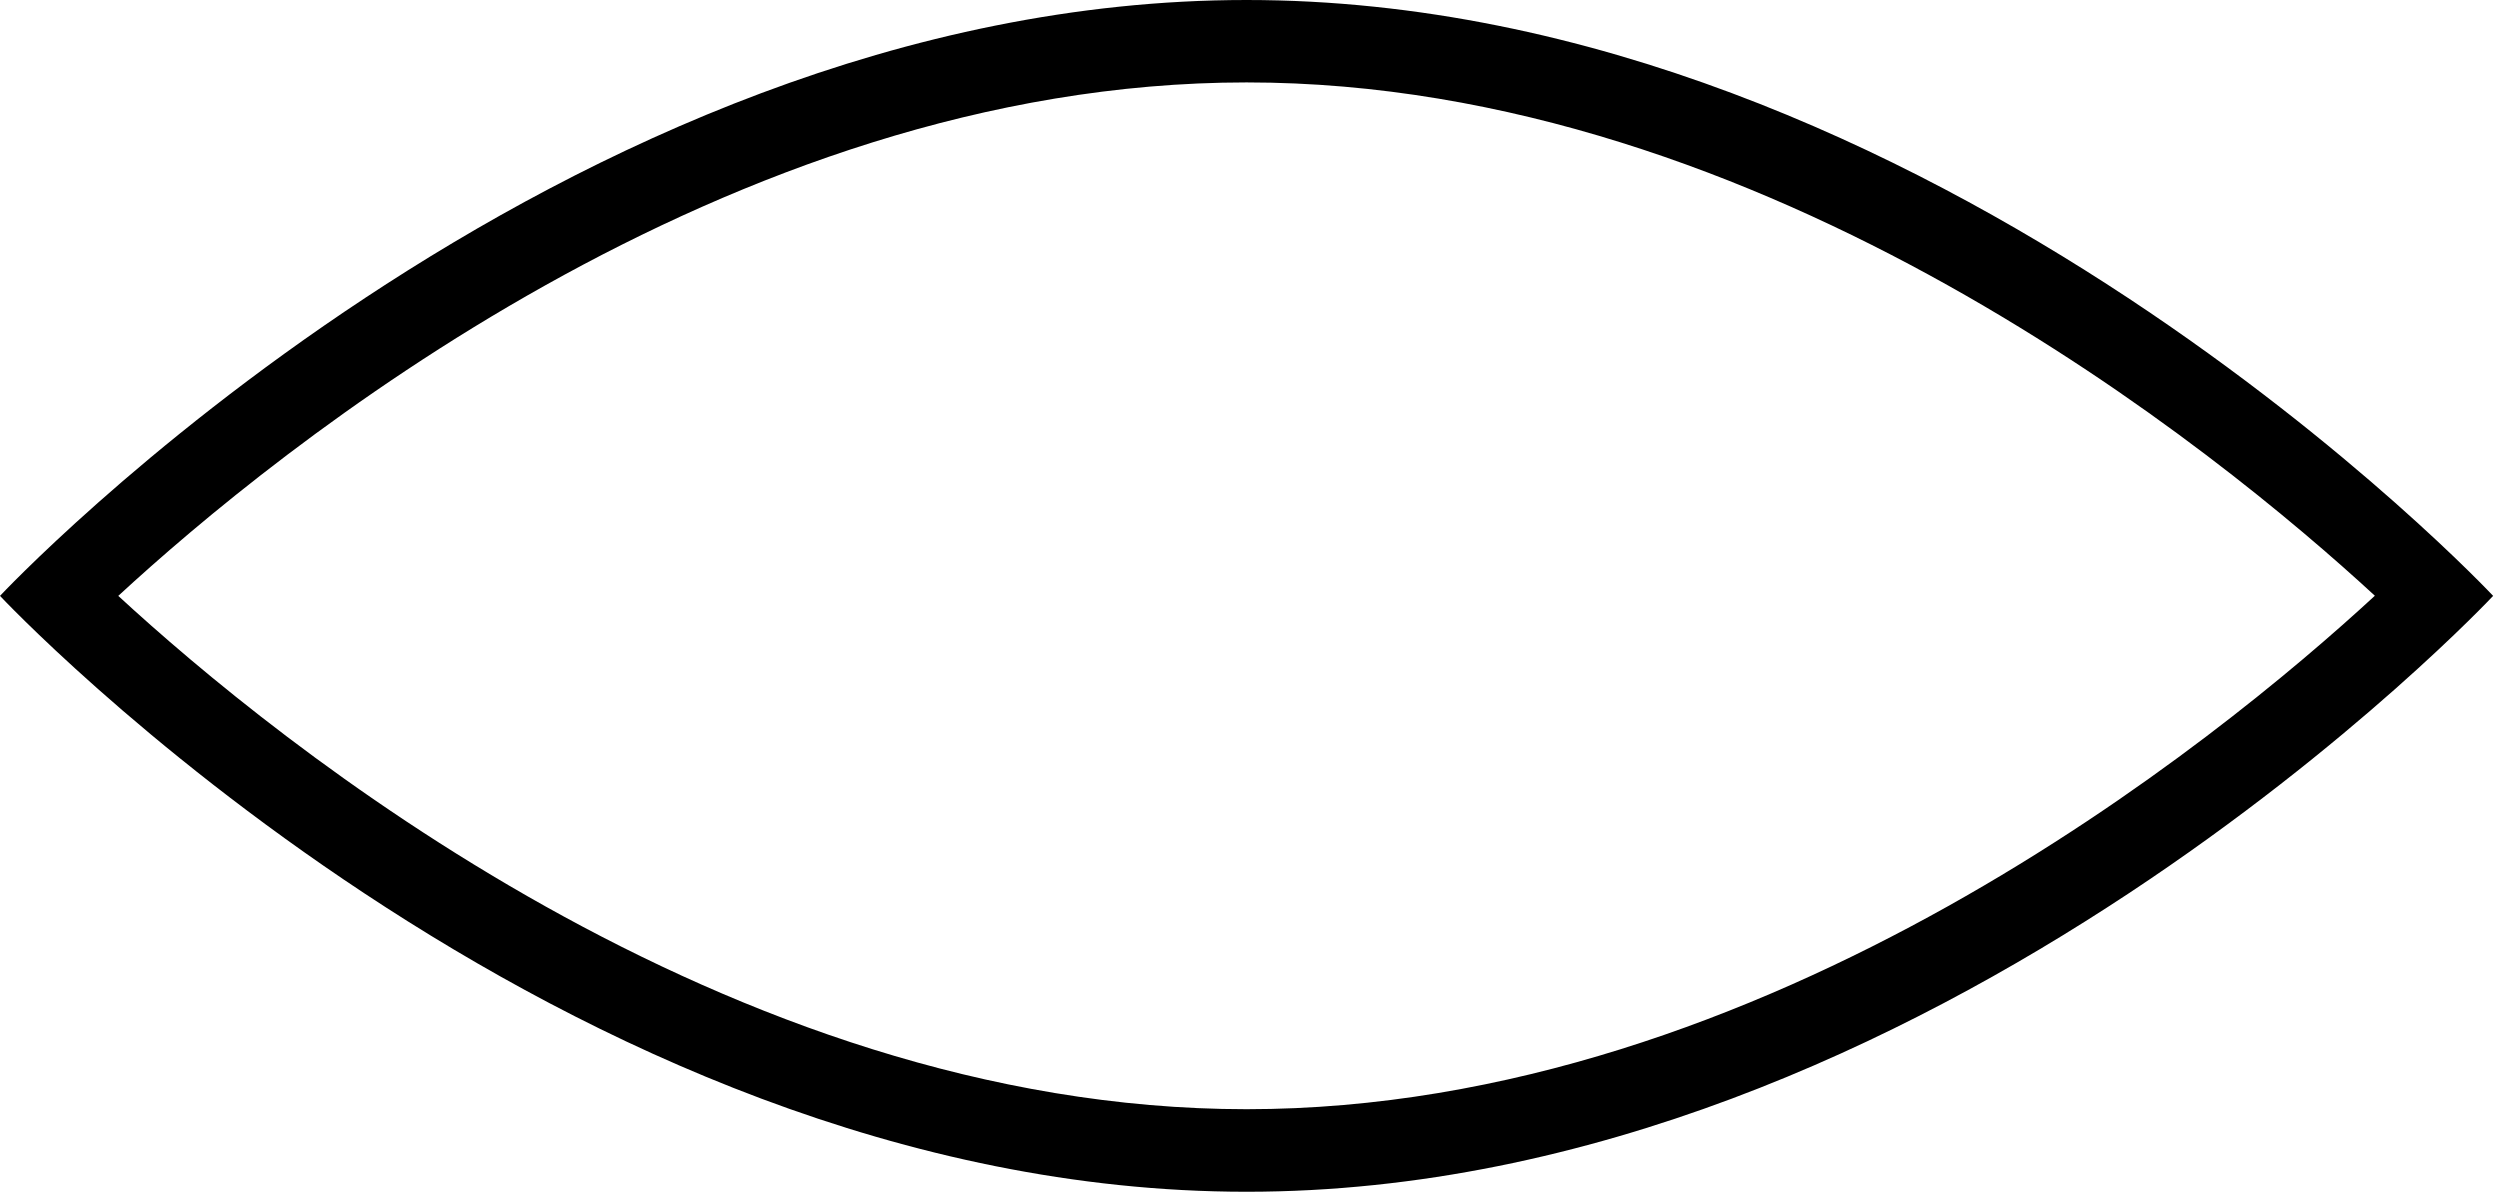
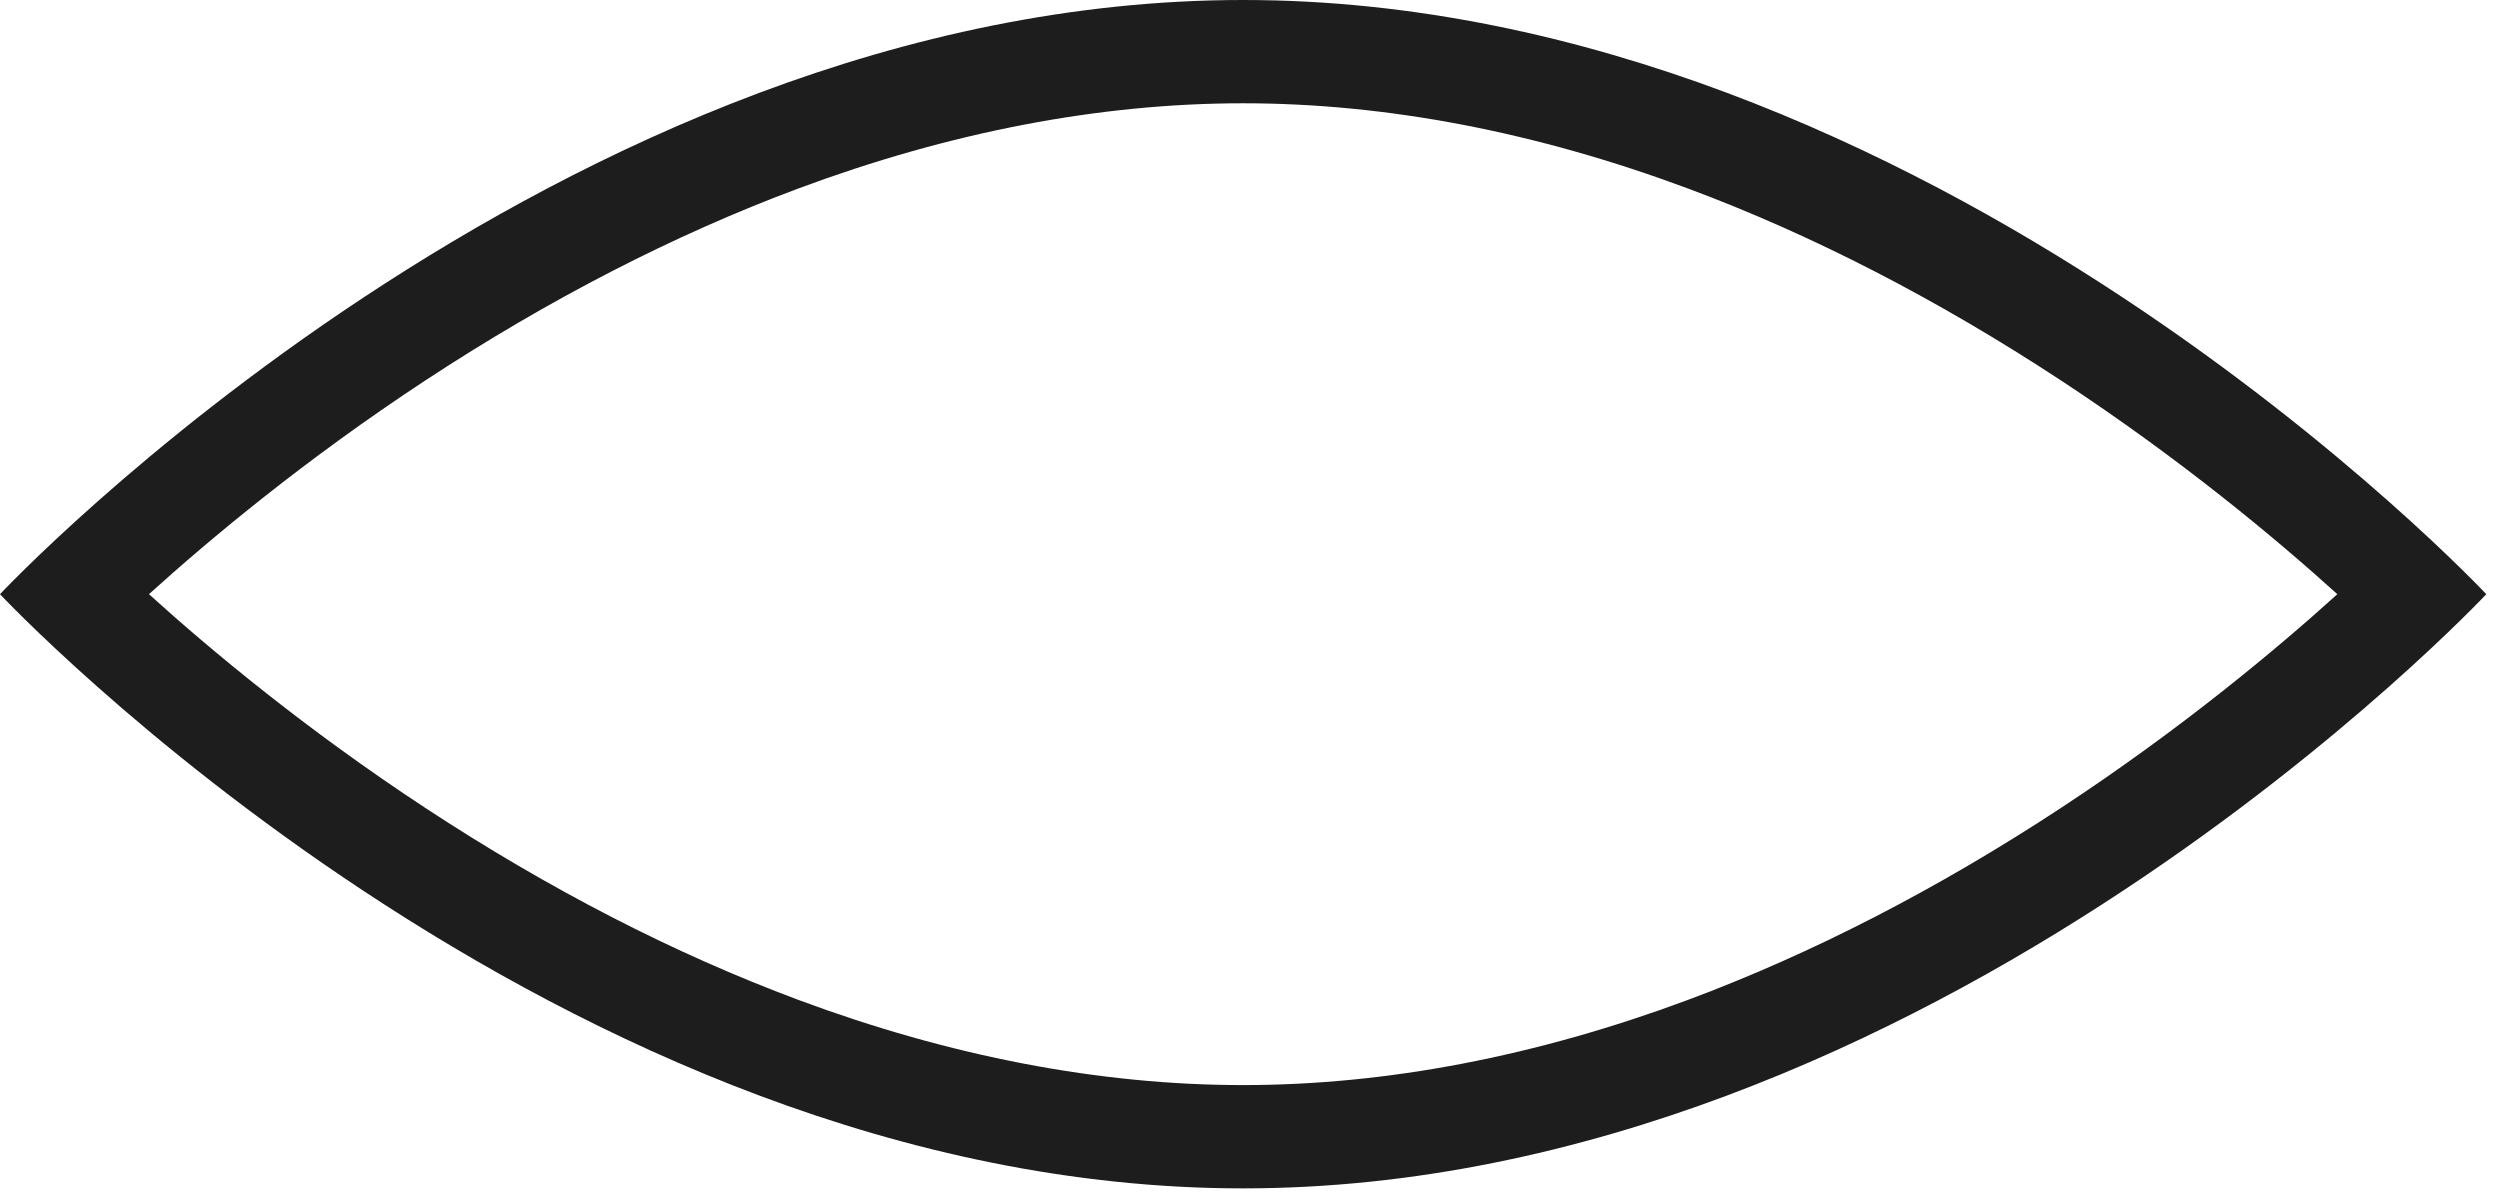
<svg xmlns="http://www.w3.org/2000/svg" width="182" height="87" viewBox="0 0 182 87" fill="none">
-   <path d="M90.75 6C128.67 6 161.53 32.9 172.89 43.37C161.53 53.85 128.67 80.75 90.75 80.75C52.83 80.75 19.97 53.85 8.61 43.38C19.97 32.9 52.83 6 90.75 6ZM90.75 0C40.63 0 0 43.38 0 43.38C0 43.38 40.63 86.76 90.75 86.76C140.87 86.76 181.5 43.38 181.5 43.38C181.5 43.38 140.87 0 90.75 0Z" fill="black" />
+   <path d="M90.501 7.519C100.934 7.519 111.832 9.608 122.89 13.725C131.902 17.08 141.038 21.782 150.042 27.699C158.797 33.451 165.745 39.262 170.158 43.257C165.743 47.251 158.797 53.062 150.042 58.815C141.038 64.731 131.902 69.431 122.89 72.789C111.832 76.905 100.936 78.994 90.501 78.994C80.066 78.994 69.17 76.905 58.112 72.789C49.101 69.433 39.965 64.731 30.96 58.815C22.205 53.062 15.257 47.251 10.844 43.257C15.259 39.262 22.205 33.451 30.96 27.699C39.965 21.782 49.101 17.083 58.112 13.725C69.17 9.608 80.066 7.519 90.501 7.519V7.519ZM90.501 0C40.519 0 0 43.257 0 43.257C0 43.257 40.519 86.514 90.501 86.514C140.483 86.514 181.002 43.257 181.002 43.257C181.002 43.257 140.483 0 90.501 0V0Z" fill="#1D1D1D" />
</svg>
